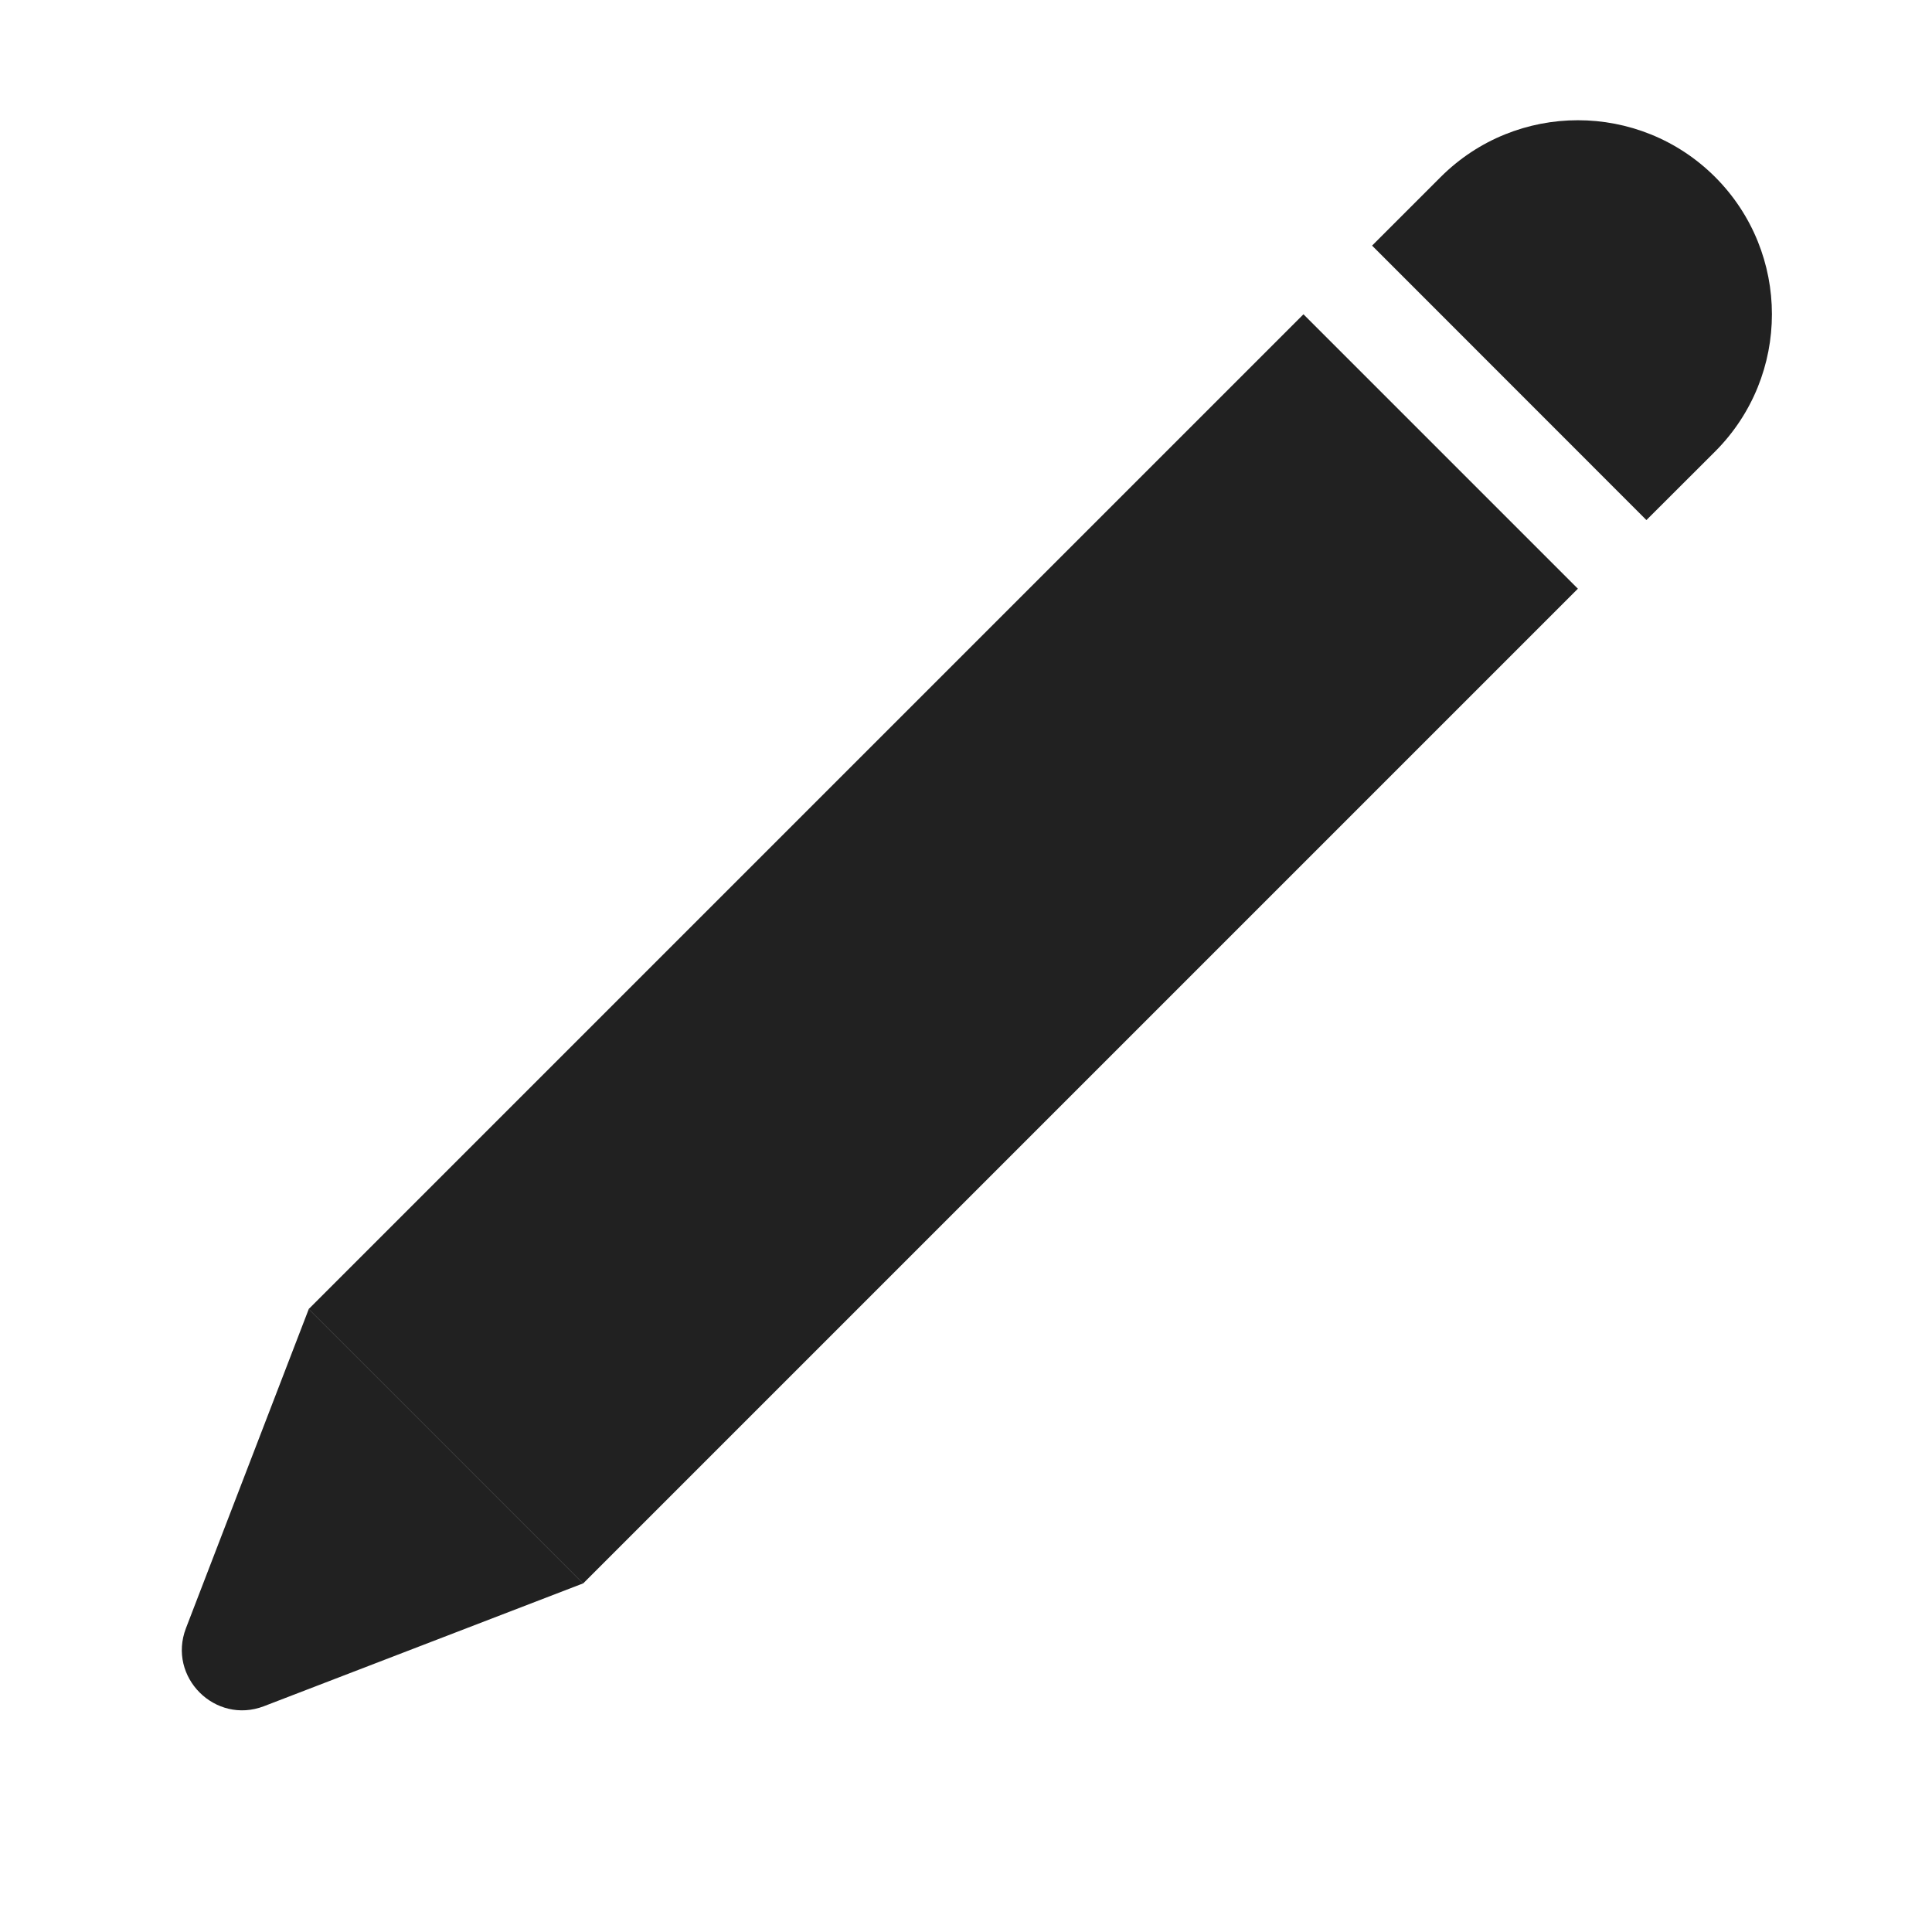
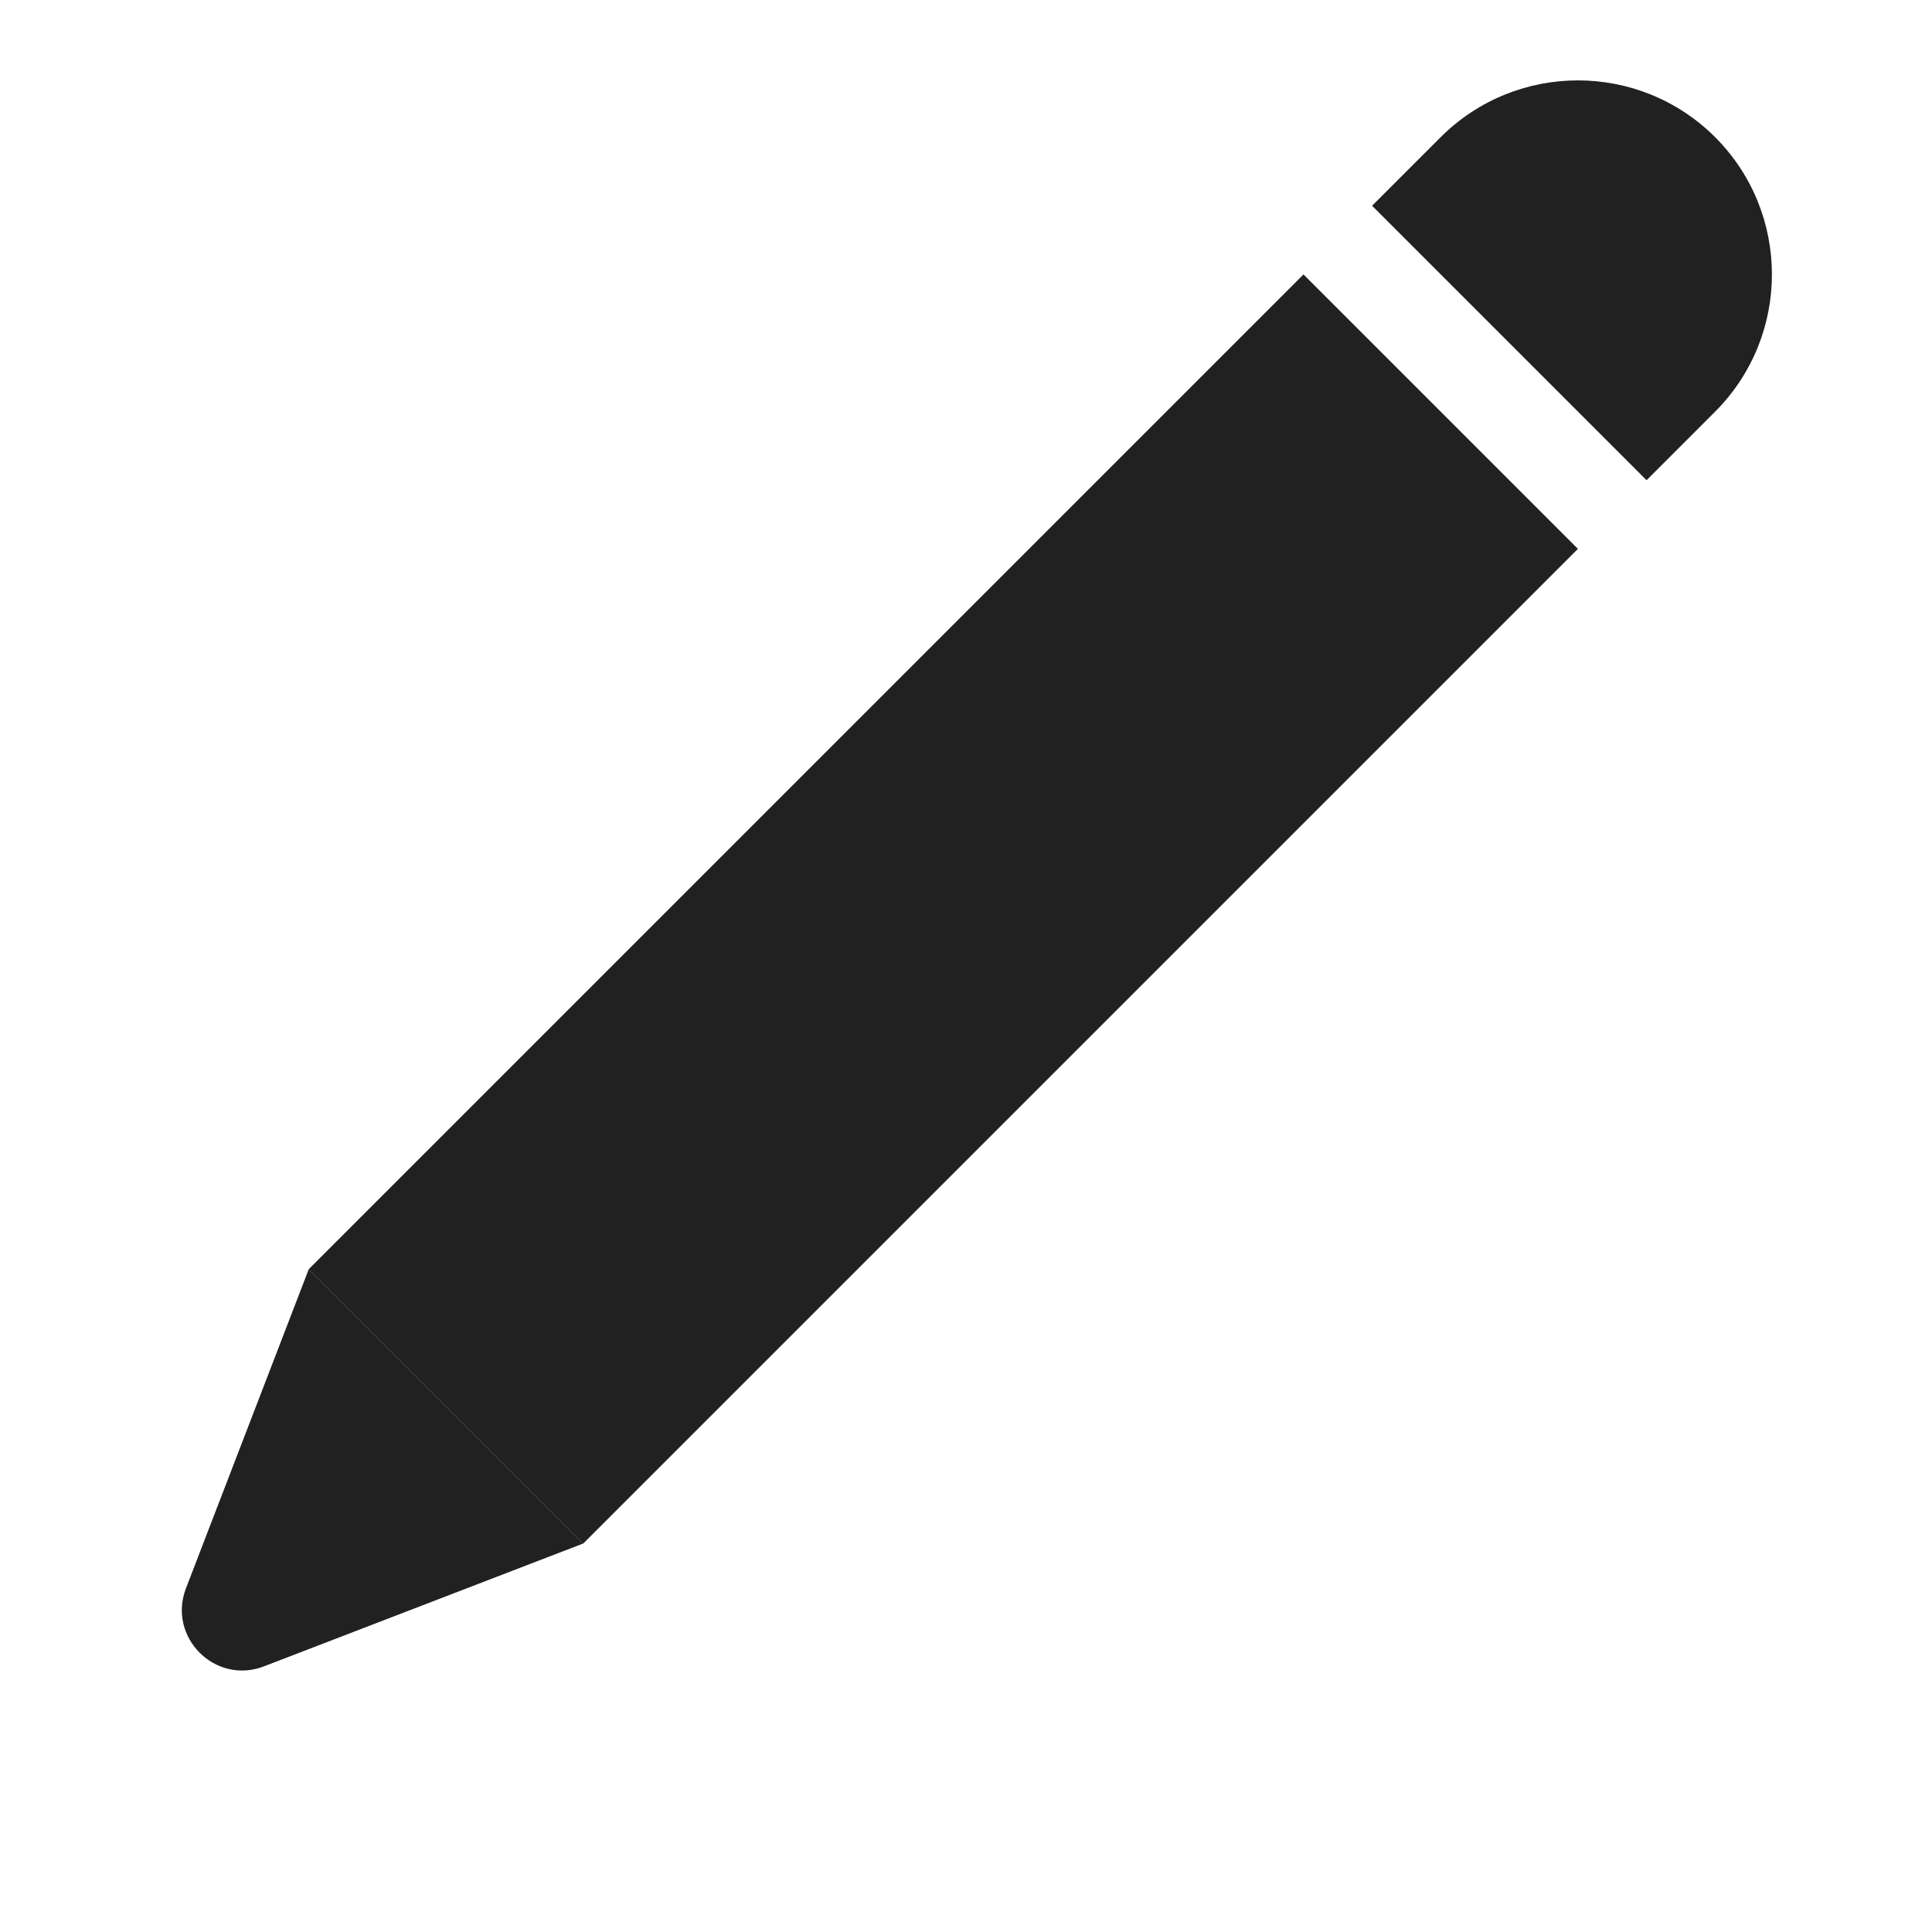
<svg xmlns="http://www.w3.org/2000/svg" width="16" height="16" viewBox="0 0 16 16" fill="none">
-   <rect x="13.068" y="4.875" width="11.651" height="3.214" transform="rotate(135 13.0676 4.87506)" fill="#212121" />
-   <path d="M14.204 1.466C14.831 2.094 14.831 3.111 14.204 3.739L13.635 4.307L11.363 2.034L11.931 1.466C12.559 0.839 13.576 0.839 14.204 1.466Z" fill="#212121" />
-   <path d="M1.54 13.484L2.557 10.841L4.829 13.113L2.186 14.13C1.782 14.285 1.385 13.888 1.54 13.484Z" fill="#212121" />
+   <rect x="13.068" y="4.545" width="11.651" height="3.214" transform="rotate(135 13.0677 4.54513)" fill="#212121" />
+   <path d="M14.204 1.136C14.831 1.764 14.831 2.781 14.204 3.409L13.636 3.977L11.363 1.704L11.931 1.136C12.559 0.509 13.576 0.509 14.204 1.136Z" fill="#212121" />
+   <path d="M1.54 13.154L2.557 10.511L4.829 12.783L2.186 13.8C1.782 13.956 1.385 13.558 1.54 13.154Z" fill="#212121" />
</svg>
